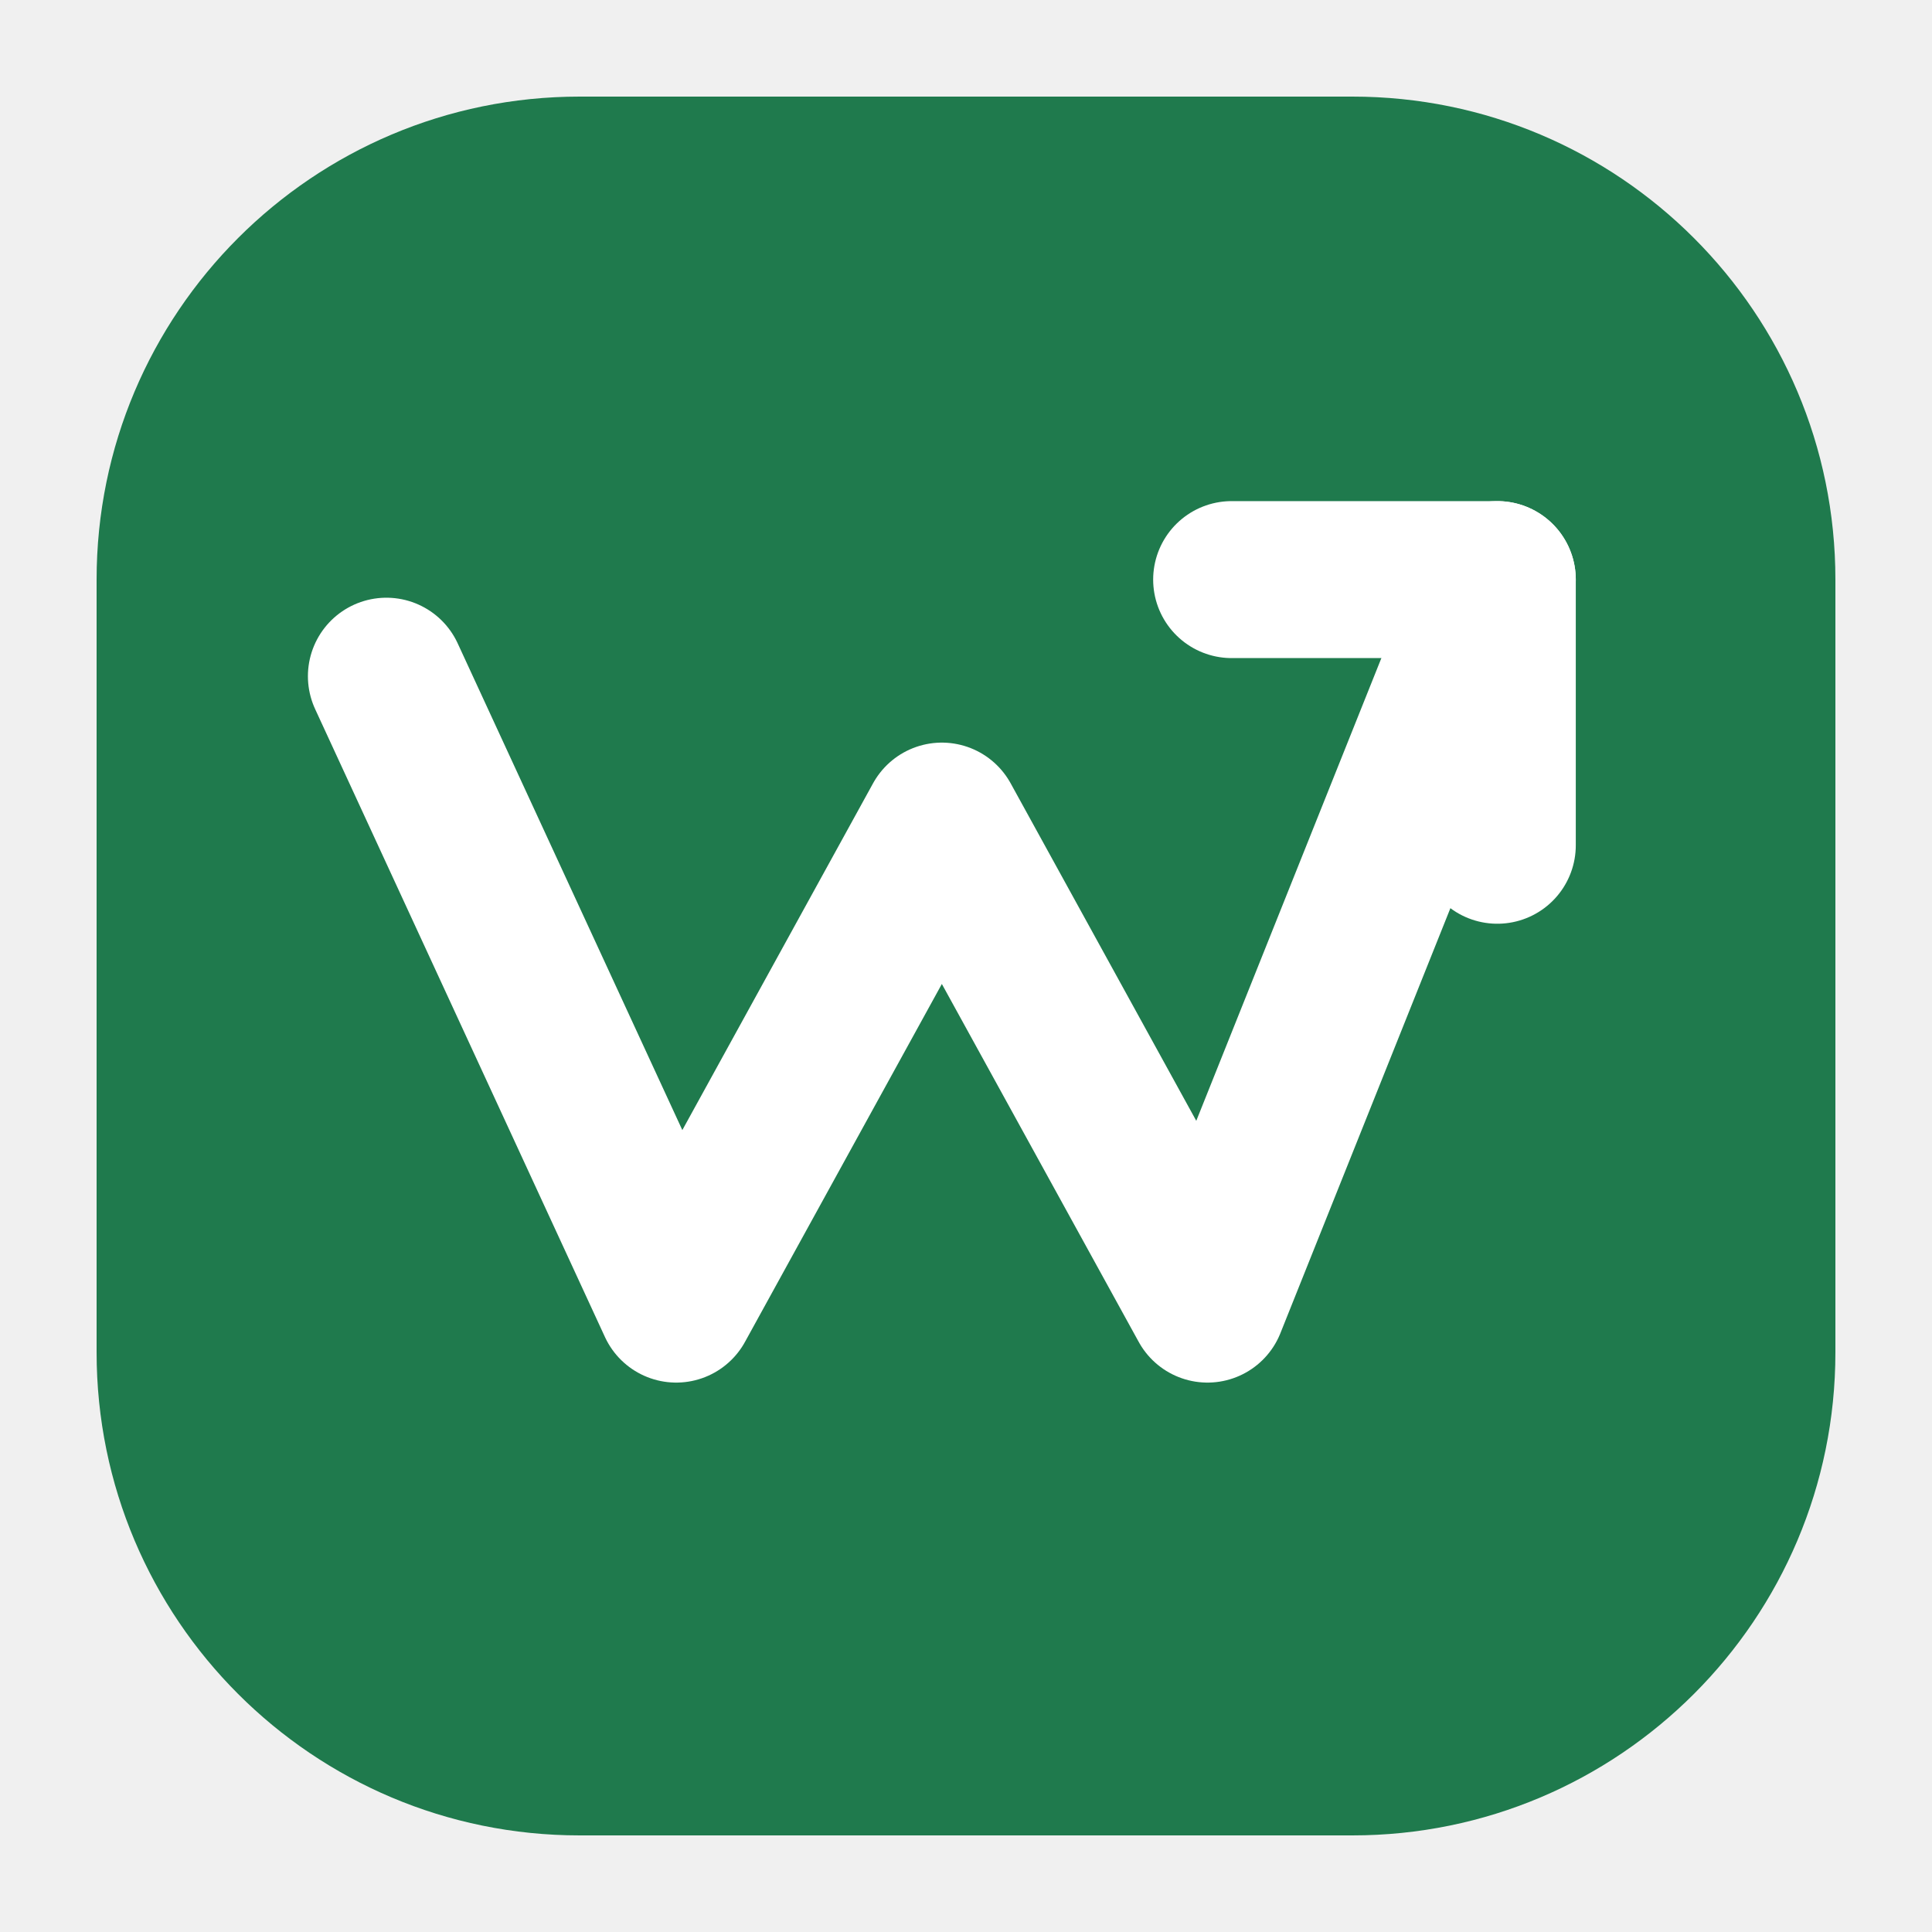
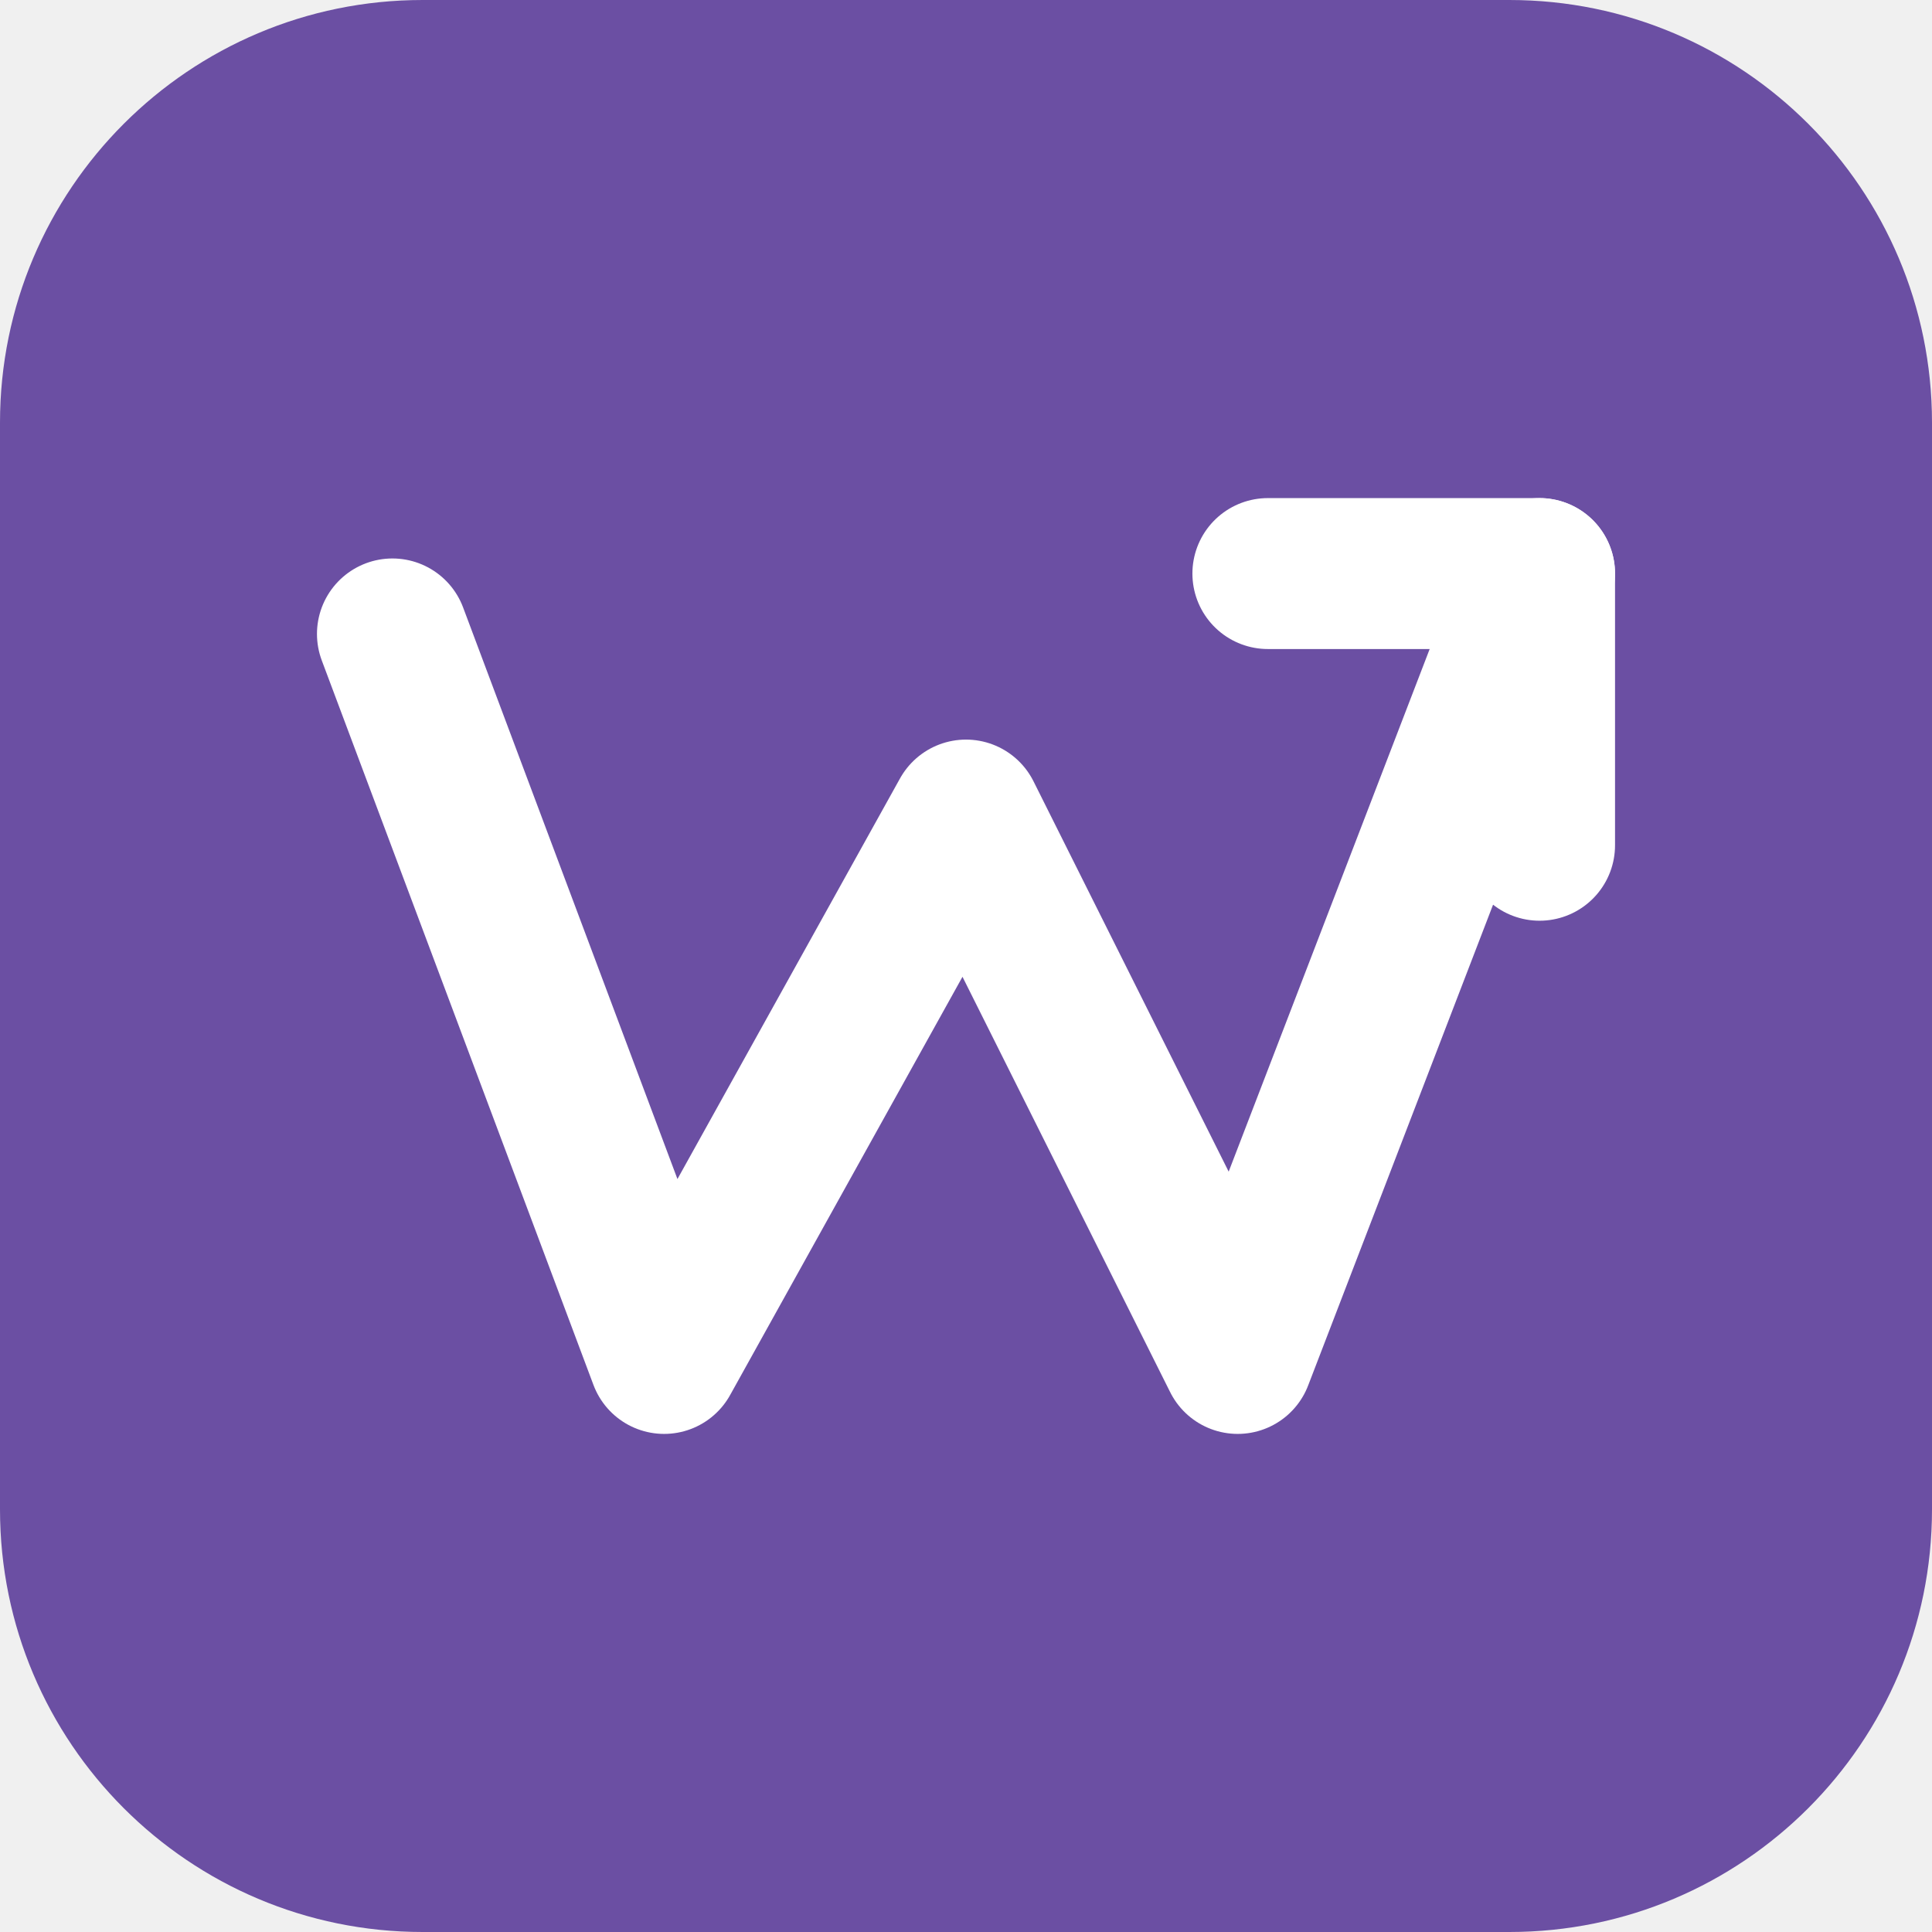
- <svg xmlns="http://www.w3.org/2000/svg" width="80" height="80" viewBox="0 0 80 80" role="img" aria-labelledby="mw-title">
-   <rect x="4" y="4" width="72" height="72" rx="20" fill="#1F7A4D" />
-   <path d="M16 28 L28 54 L39 34 L50 54 L62 24" stroke="#FFFFFF" stroke-width="6.5" stroke-linecap="round" stroke-linejoin="round" fill="none" />
-   <path d="M51 24 L62 24 L62 35" stroke="#FFFFFF" stroke-width="6.5" stroke-linecap="round" stroke-linejoin="round" fill="none" />
+ <svg xmlns="http://www.w3.org/2000/svg" viewBox="0 0 64 64" width="64" height="64" role="img" aria-label="MoneyWisely logo">
+   <rect width="64" height="64" rx="14" fill="#6B4FA3" />
+   <g fill="none" stroke="#FFFFFF" stroke-width="5" stroke-linecap="round" stroke-linejoin="round">
+     <polyline points="13,21 22,45 32,27 41,45 51,19" />
+     <polyline points="42,19 51,19 51,28" />
+   </g>
</svg>
